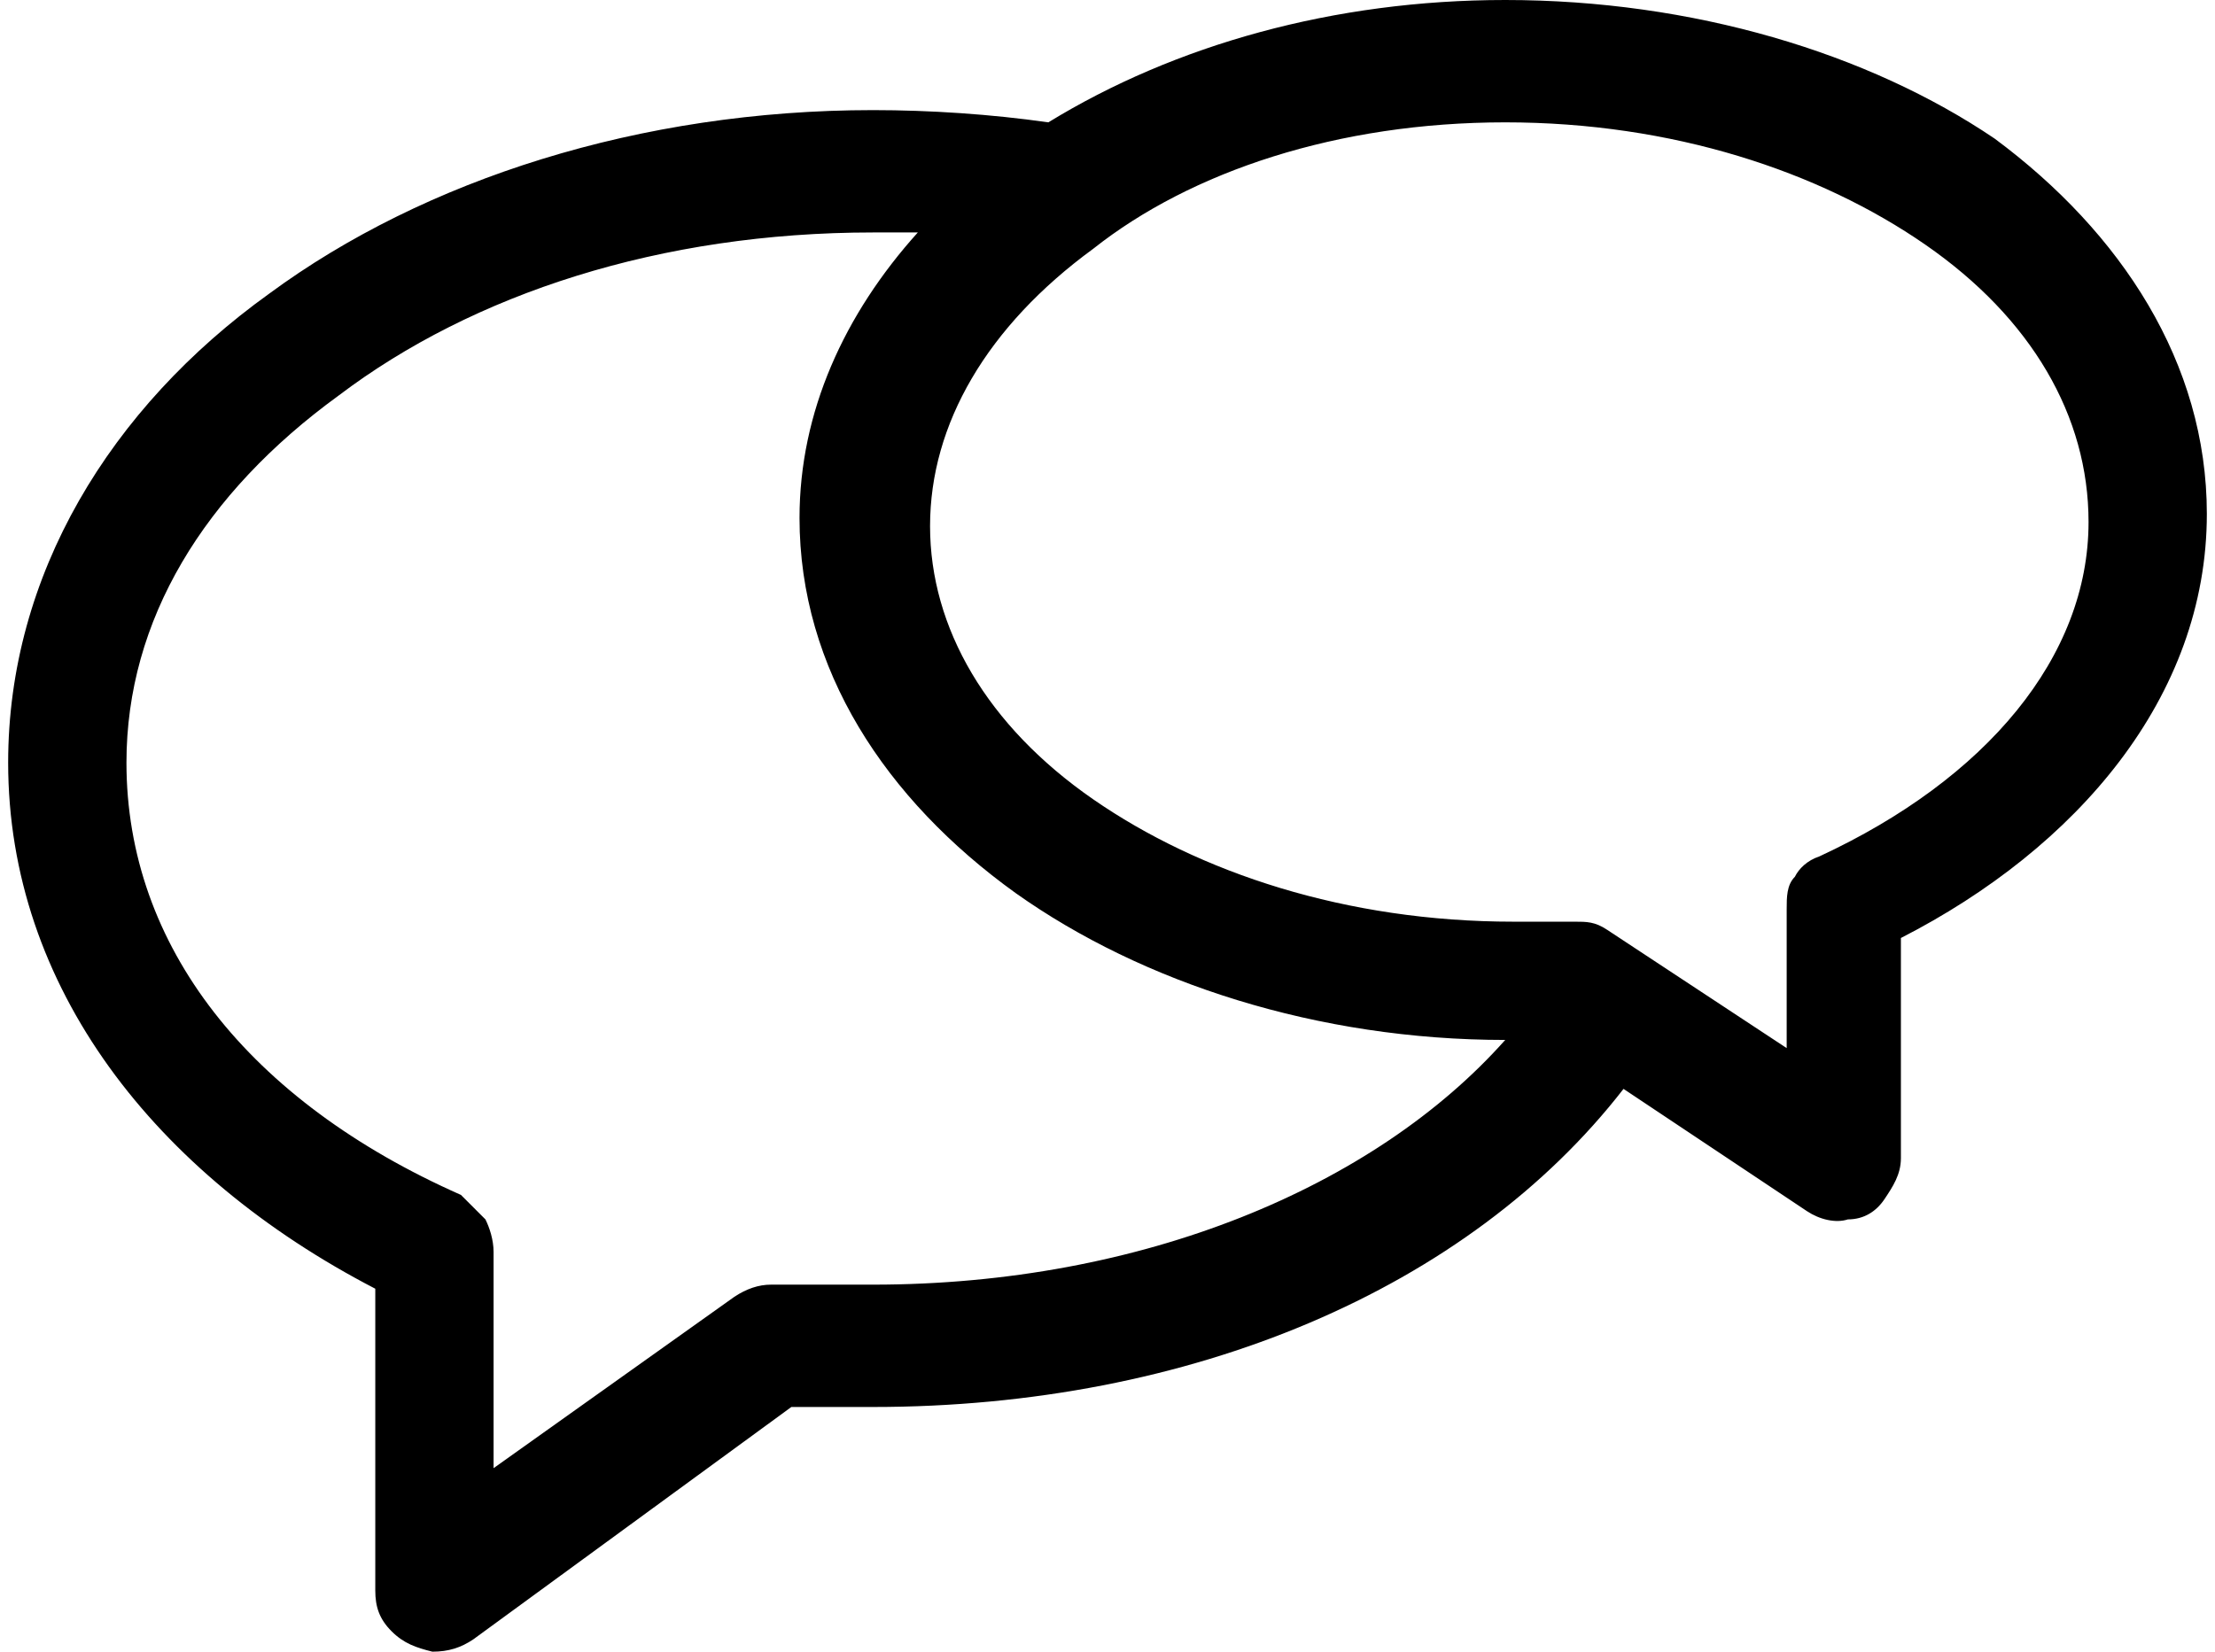
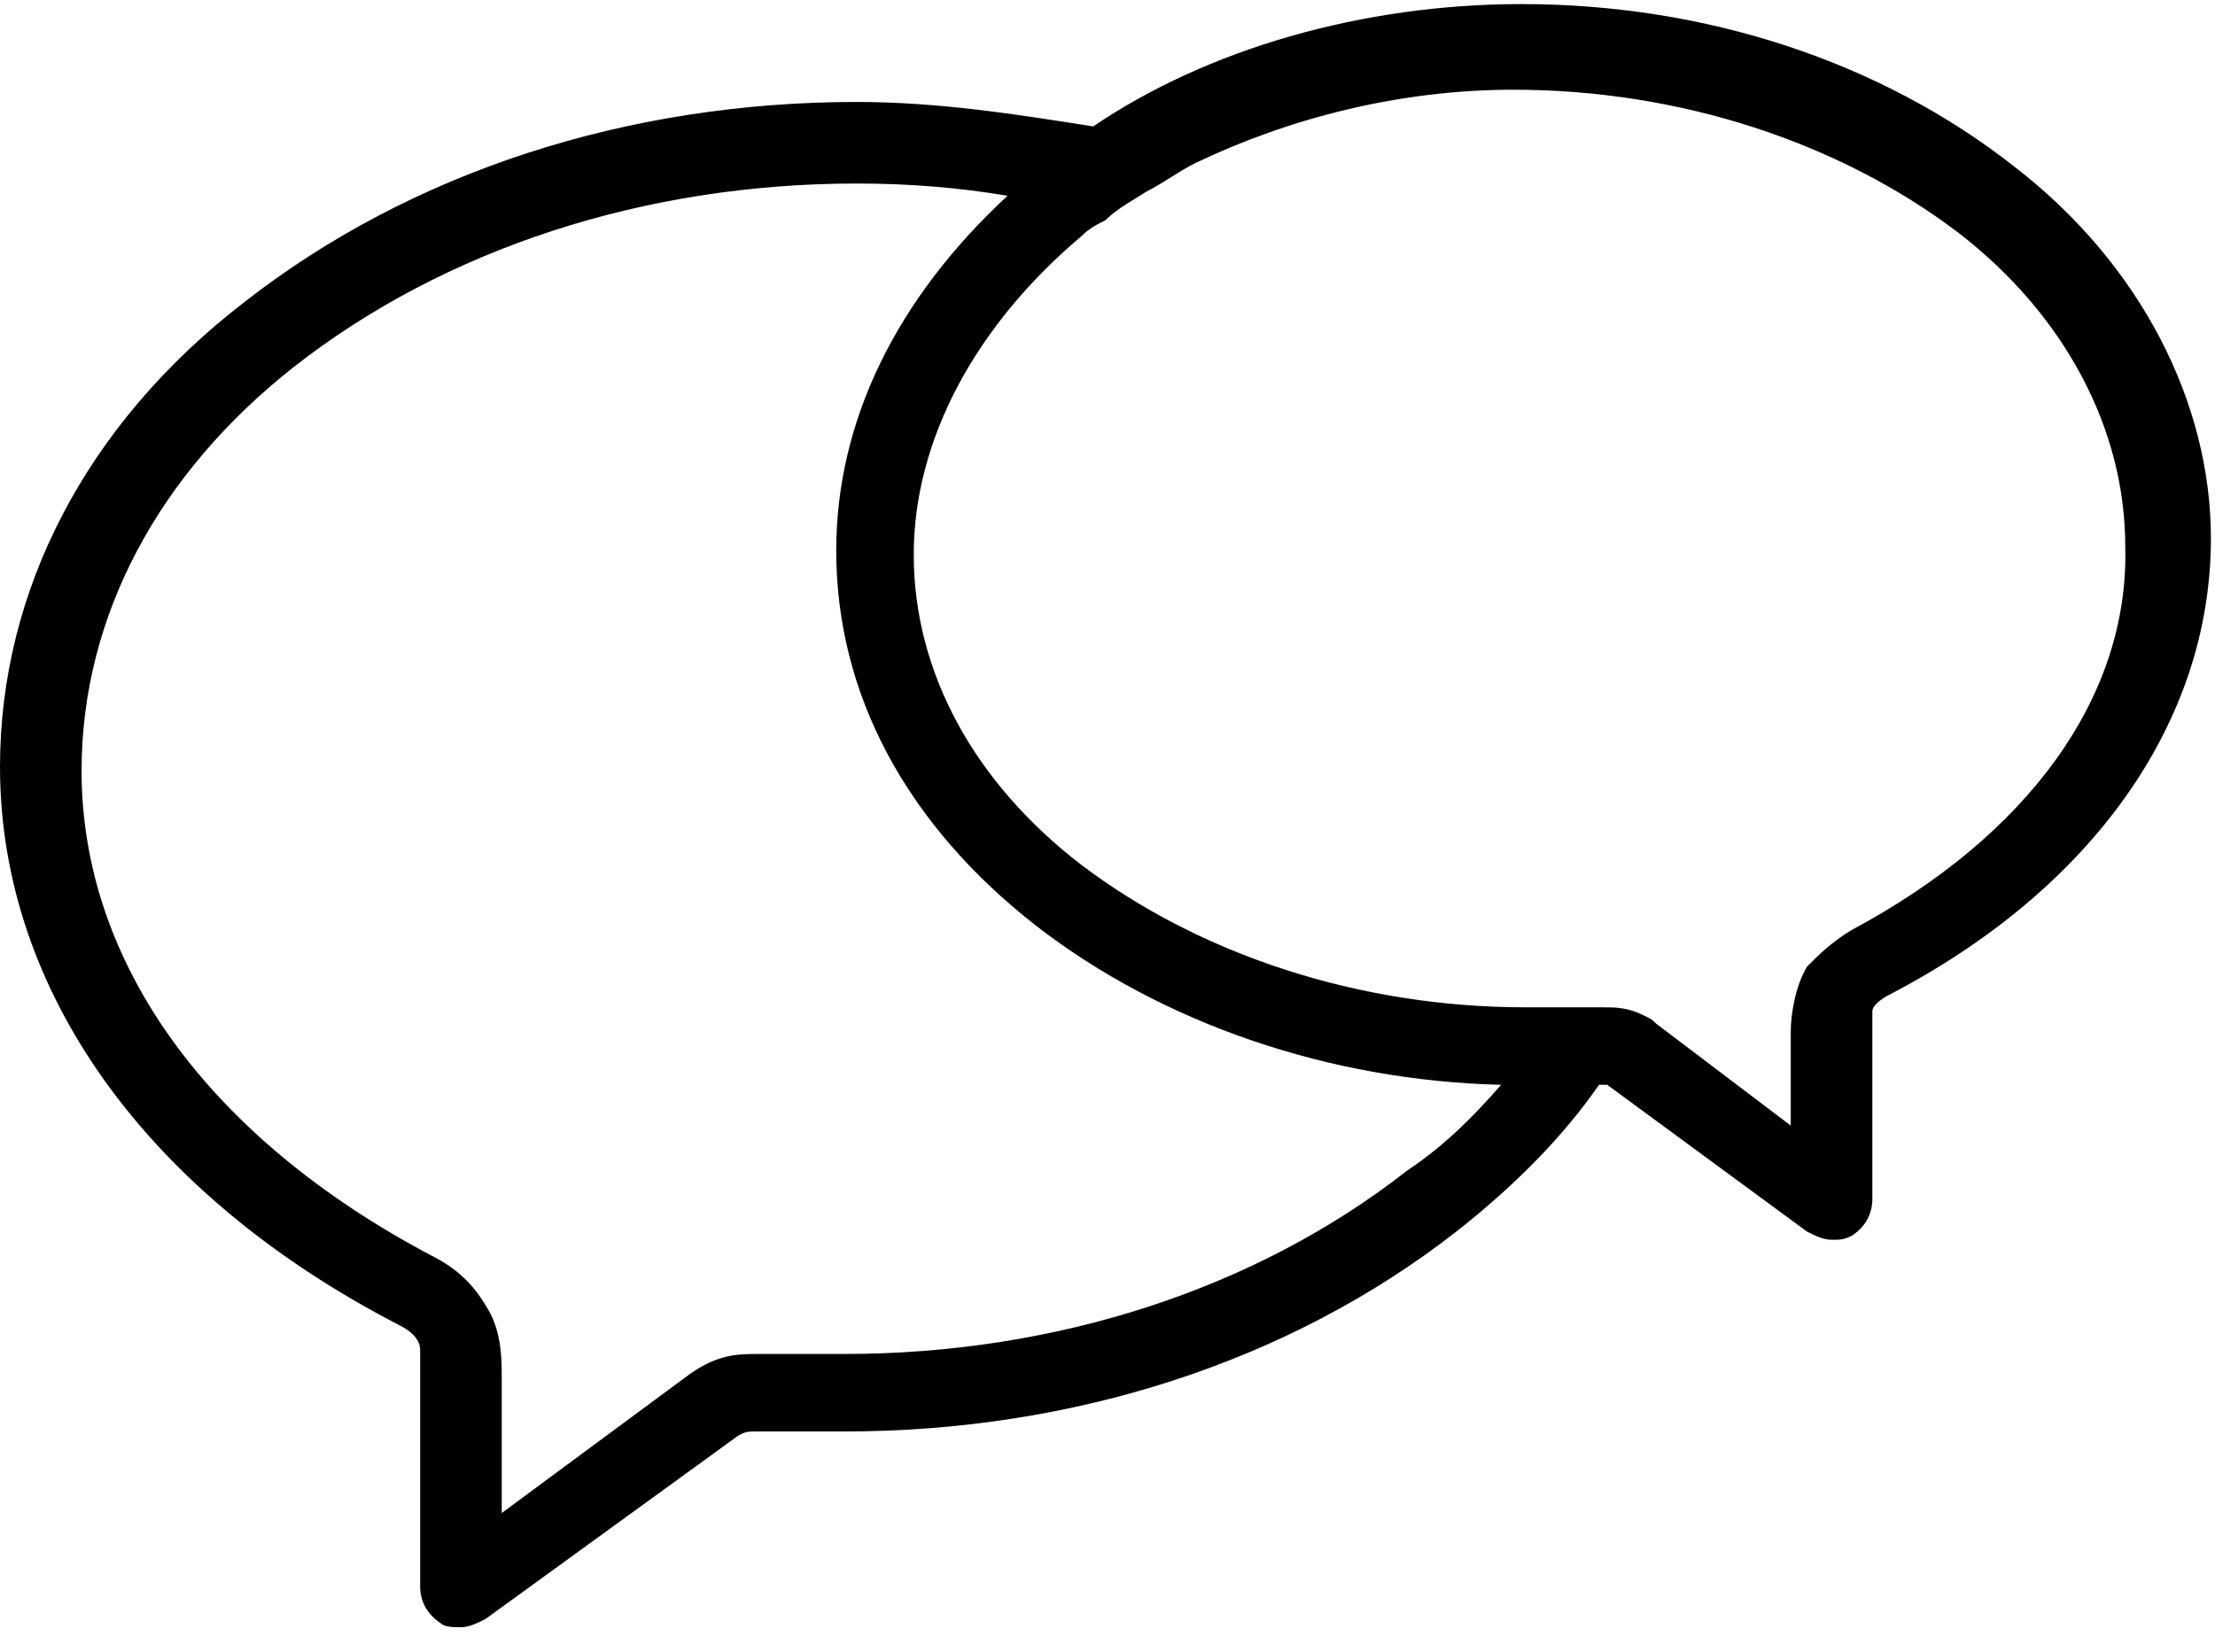
<svg xmlns="http://www.w3.org/2000/svg" version="1.1" id="Layer_1" x="0px" y="0px" viewBox="0 0 54.3 40.5" style="enable-background:new 0 0 54.3 40.5;" xml:space="preserve">
  <style type="text/css">
	.st0{fill:currentColor;}
</style>
-   <path class="st0" d="M36.9,0c-4.2,0-8.1,1.1-11.2,3c-1.4-0.2-2.9-0.3-4.3-0.3c-5.7,0-11,1.7-14.8,4.5c-3.9,2.8-6.4,6.9-6.4,11.5  c0,5.5,3.6,10.1,9,12.9V39c0,0.4,0.1,0.7,0.4,1c0.3,0.3,0.6,0.4,1,0.5c0.4,0,0.7-0.1,1-0.3l7.8-5.7h2c7.8,0,14.6-2.9,18.4-7.8l4.5,3  c0.3,0.2,0.7,0.3,1,0.2c0.4,0,0.7-0.2,0.9-0.5c0.2-0.3,0.4-0.6,0.4-1v-5.4c4.3-2.2,7.5-5.9,7.5-10.4c0-3.7-2.1-6.9-5.2-9.2  C45.8,1.3,41.5,0,36.9,0L36.9,0z M36.9,3c4.1,0,7.7,1.2,10.3,3c2.6,1.8,4,4.2,4,6.8c0,3.3-2.5,6.3-6.6,8.2c-0.3,0.1-0.5,0.3-0.6,0.5  c-0.2,0.2-0.2,0.5-0.2,0.8v3.4l-4.4-2.9c-0.3-0.2-0.5-0.2-0.8-0.2h-1.5c-4.1,0-7.7-1.2-10.3-3c-2.6-1.8-4-4.2-4-6.7s1.4-4.9,4-6.8  C29.2,4.2,32.8,3,36.9,3L36.9,3z M21.4,5.7c0.4,0,0.8,0,1.1,0c-1.8,2-2.9,4.4-2.9,7c0,3.7,2.1,6.9,5.3,9.2c3.1,2.2,7.4,3.6,12,3.6  c-3.2,3.6-8.9,6-15.5,6h-2.5c-0.3,0-0.6,0.1-0.9,0.3L12.1,36v-5.3c0-0.3-0.1-0.6-0.2-0.8c-0.2-0.2-0.4-0.4-0.6-0.6  C6.1,27,3.1,23.2,3.1,18.7c0-3.5,1.9-6.6,5.2-9C11.6,7.2,16.2,5.7,21.4,5.7L21.4,5.7z" />
+   <path class="st0" d="M10.3,33.1c0,0.1,0,0.3,0,0.5v5.3c0,0.4,0.2,0.7,0.5,0.9c0.1,0.1,0.3,0.1,0.5,0.1s0.4-0.1,0.6-0.2l6.2-4.5  c0.2-0.1,0.2-0.1,0.5-0.1h2.1c5.6,0,10.9-1.7,15-4.9c1.4-1.1,2.6-2.3,3.5-3.6c0.1,0,0.1,0,0.2,0l4.9,3.6c0.2,0.1,0.4,0.2,0.6,0.2  c0.2,0,0.3,0,0.5-0.1c0.3-0.2,0.5-0.5,0.5-0.9v-4.3c0-0.1,0-0.3,0-0.3c0-0.2,0.4-0.4,0.4-0.4c5-2.6,7.9-6.7,7.9-11.2  c0-3.3-1.7-6.7-4.8-9.1c-3.3-2.6-7.6-4-12.1-4c-3.9,0-7.7,1.1-10.5,3C24.9,2.8,23,2.5,21,2.5c-5.6,0-10.9,1.7-15,4.9  c-3.9,3-6,7.1-6,11.4c0,5.5,3.6,10.5,9.8,13.7C10,32.6,10.3,32.8,10.3,33.1z M34.5,28.7c-3.7,2.9-8.6,4.5-13.8,4.5h-2.1  c-0.5,0-1,0-1.7,0.5l-4.6,3.4v-3.3c0-0.5,0-1.2-0.4-1.8c-0.3-0.5-0.7-0.9-1.3-1.2C5.1,27.9,2,23.6,2,18.9c0-3.8,1.9-7.3,5.2-9.9  c3.7-2.9,8.6-4.5,13.8-4.5c1.3,0,2.5,0.1,3.7,0.3c-2.7,2.5-4.2,5.5-4.2,8.7c0,3.5,1.7,6.7,4.9,9.2c3.1,2.4,7.2,3.8,11.4,3.9  C36.1,27.4,35.4,28.1,34.5,28.7z M45.4,22.8c-0.5,0.3-0.8,0.6-1.1,0.9c-0.3,0.5-0.4,1.2-0.4,1.6v2.3l-3.3-2.5  c-0.1-0.1-0.1-0.1-0.3-0.2c-0.4-0.2-0.7-0.2-1-0.2c-0.1,0-0.1,0-0.2,0h-1h-0.7c-4.1,0-8-1.3-10.9-3.5c-2.6-2-4.1-4.7-4.1-7.6  c0-2.8,1.5-5.6,4.1-7.8c0.2-0.2,0.4-0.3,0.6-0.4c0.3-0.3,0.7-0.5,1-0.7c0.4-0.2,0.8-0.5,1.2-0.7c2.3-1.1,5-1.8,7.8-1.8  c4.1,0,8,1.3,10.9,3.5c2.6,2,4.1,4.8,4.1,7.7C52.2,17.1,49.7,20.5,45.4,22.8z" />
</svg>
